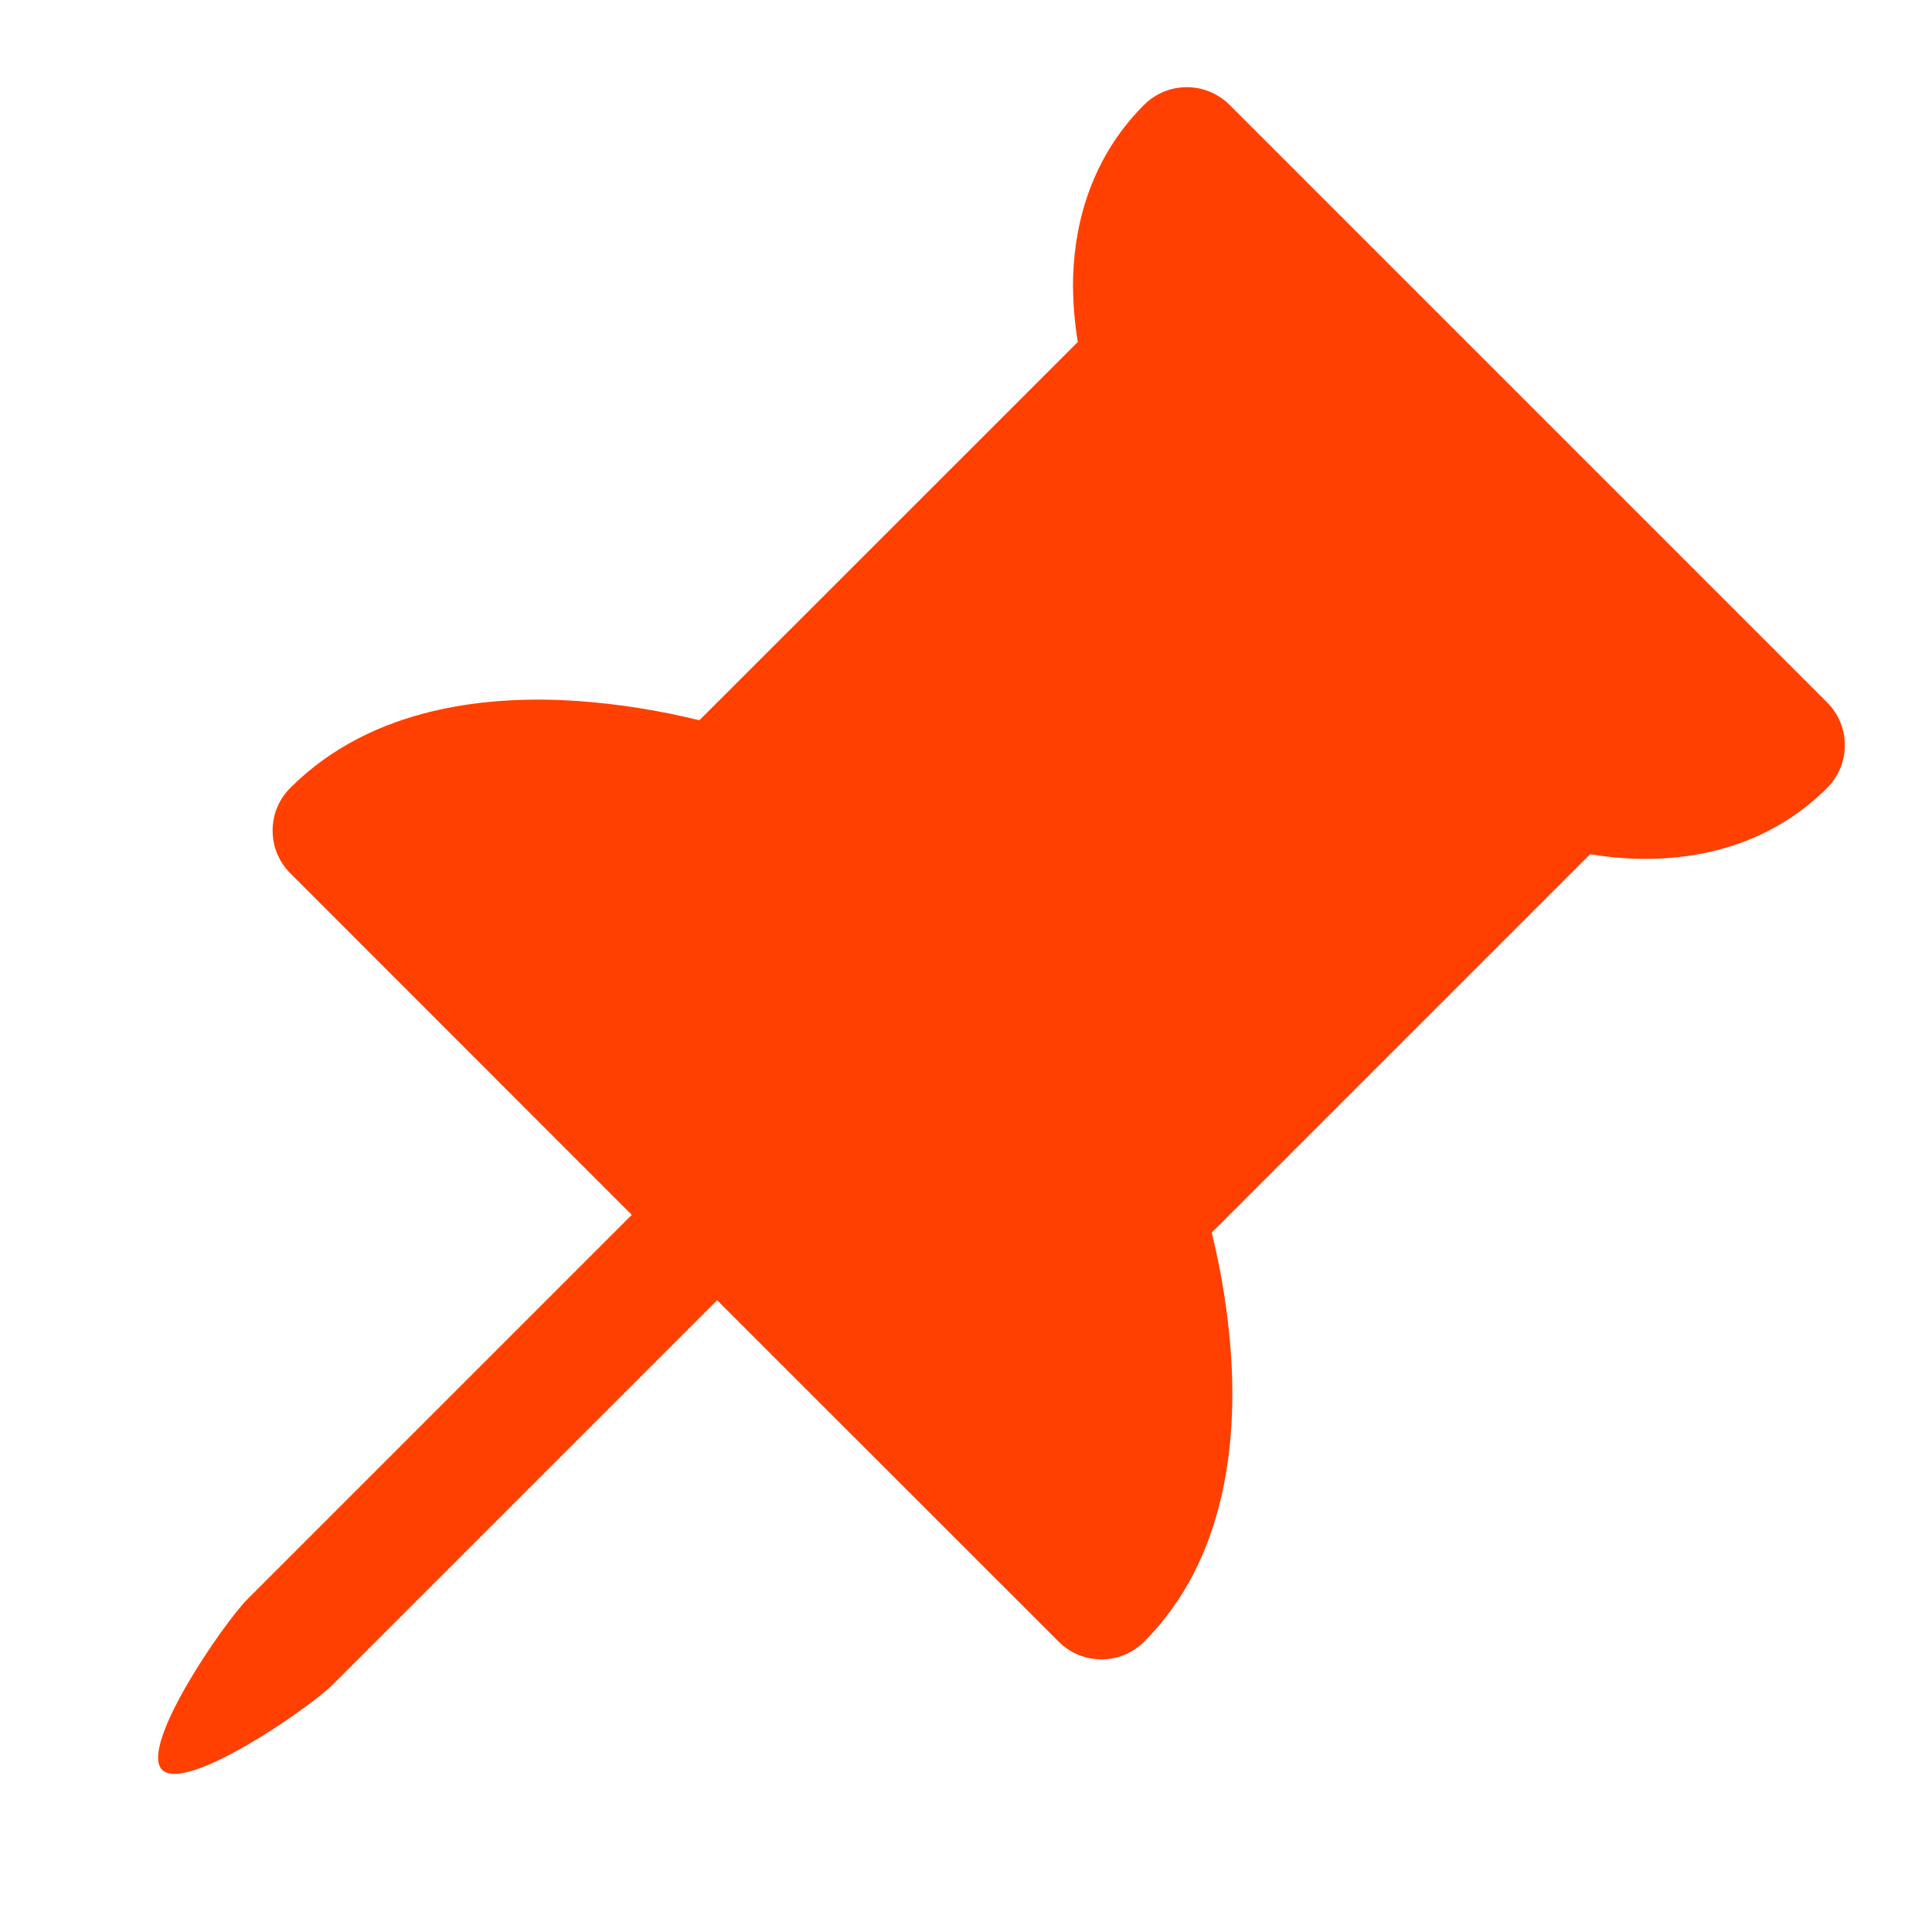
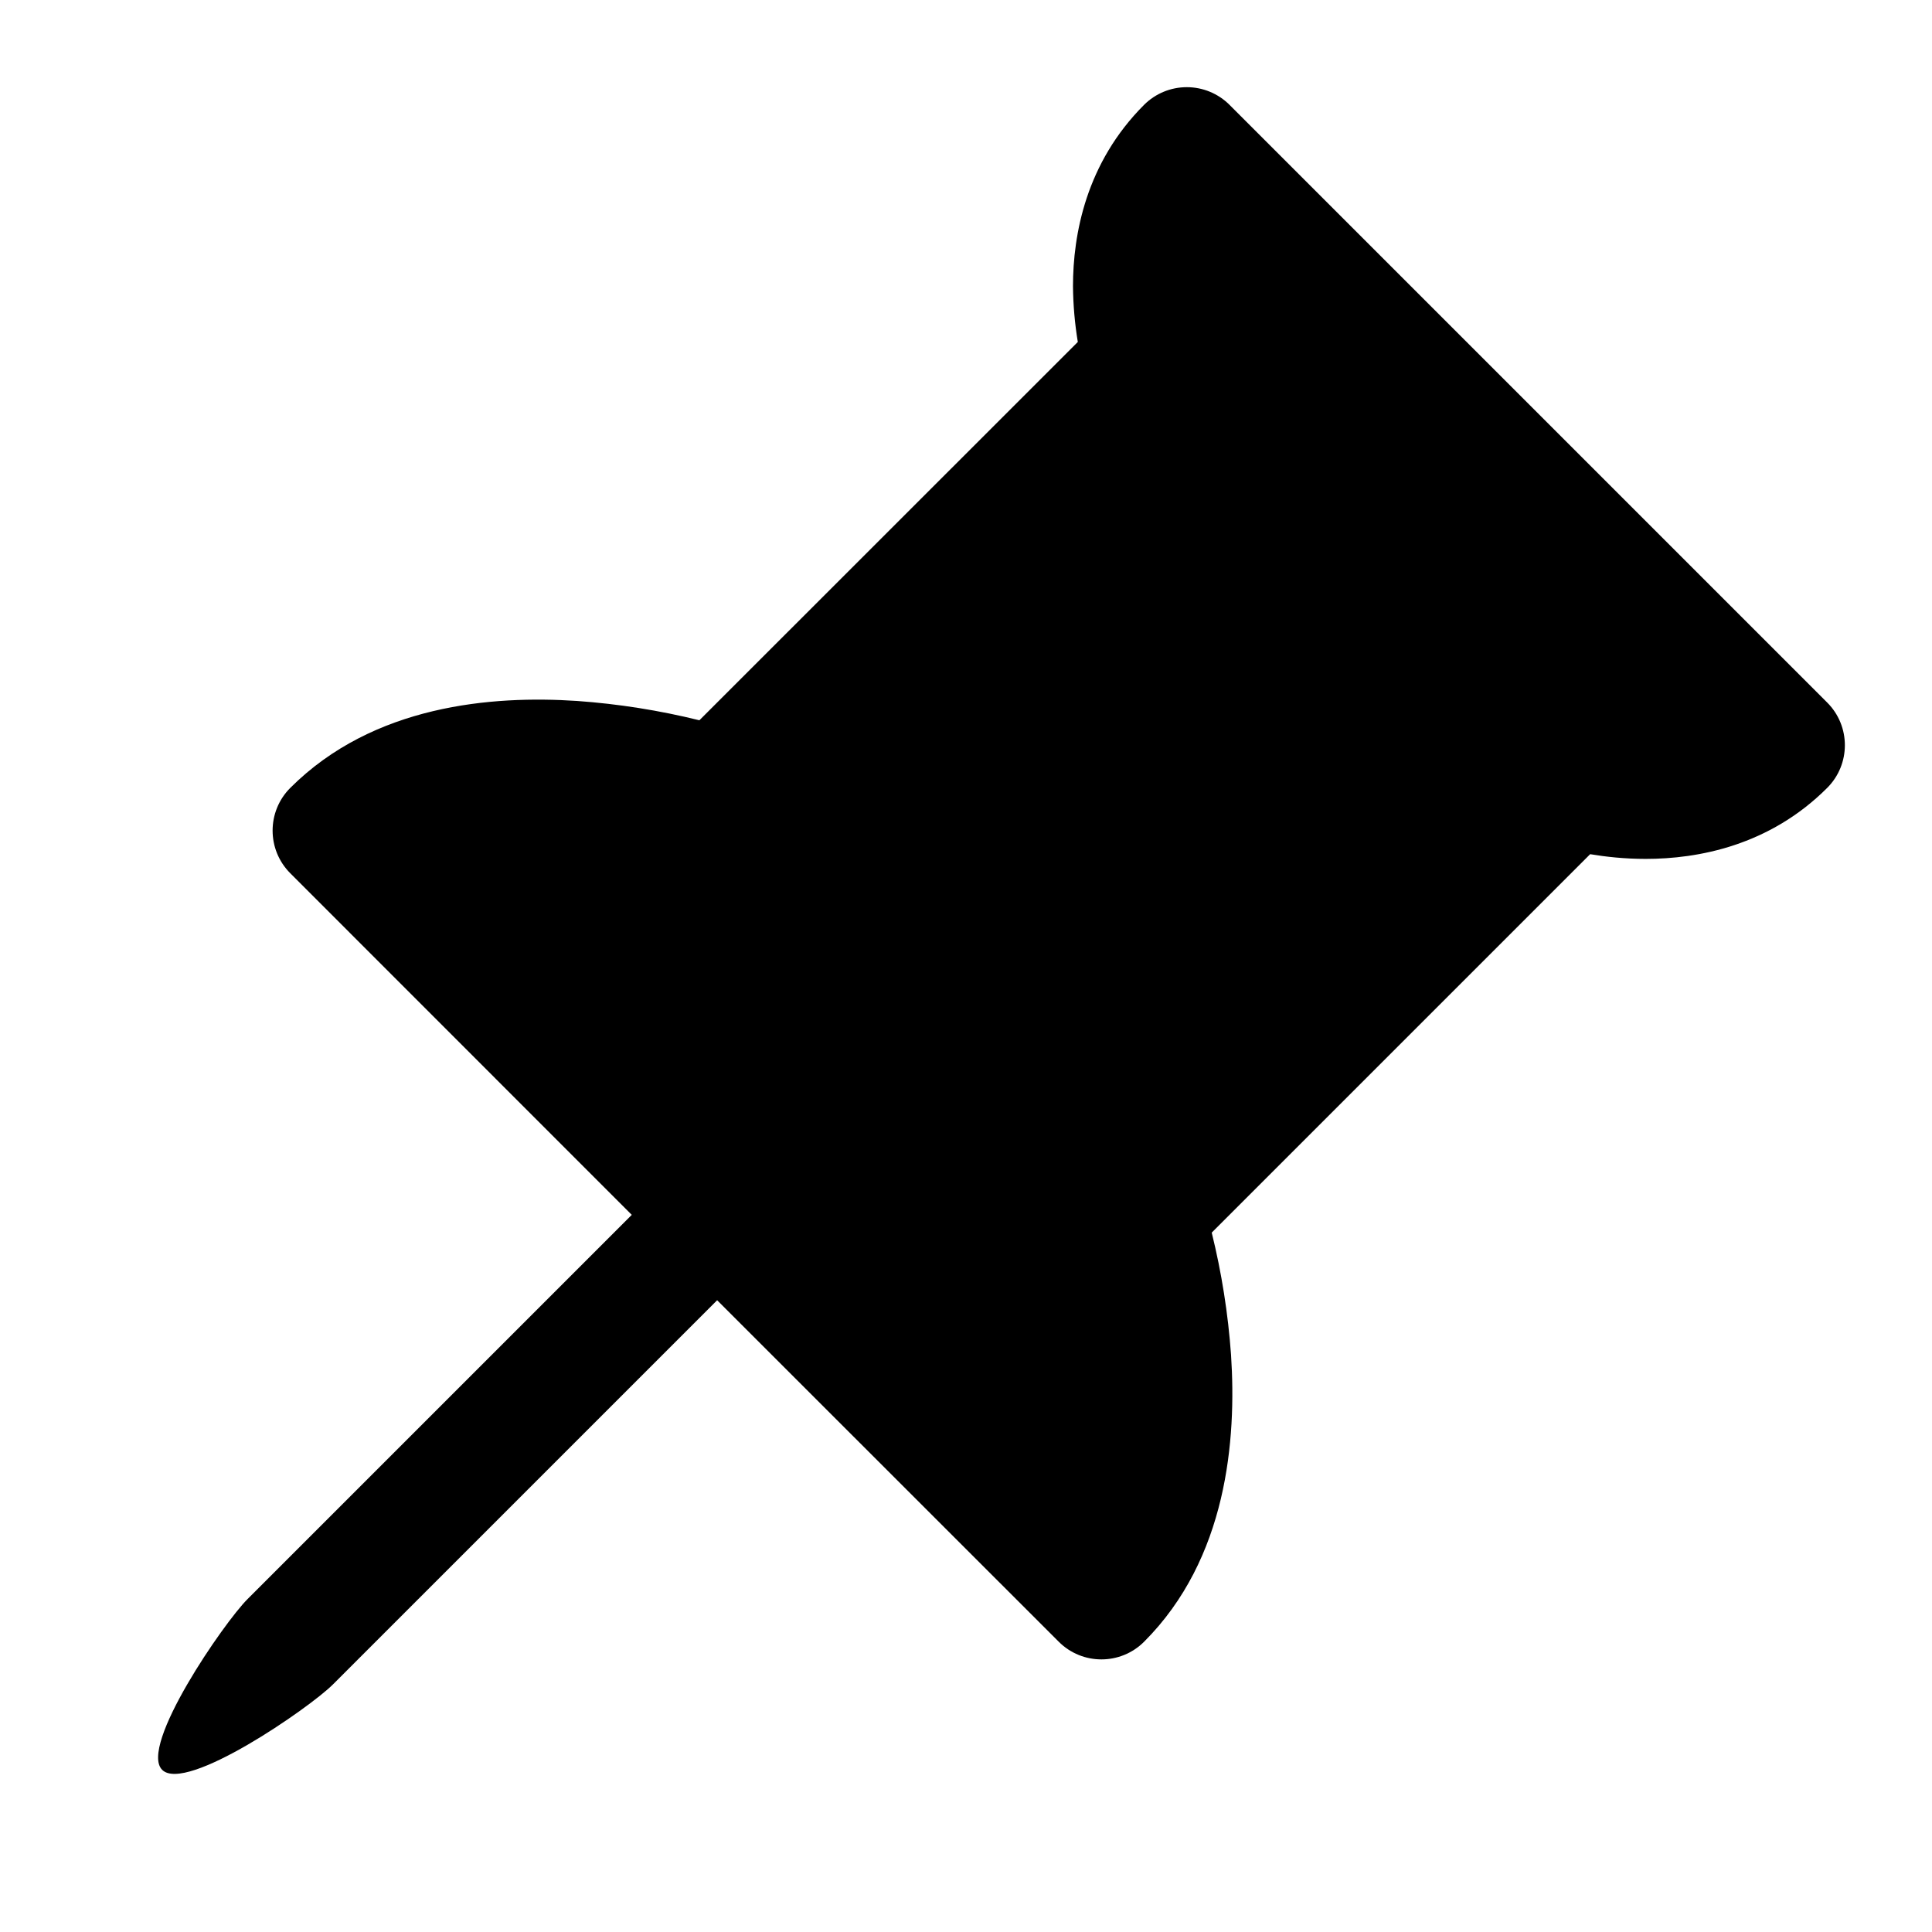
<svg xmlns="http://www.w3.org/2000/svg" width="16" height="16" class="bi bi-pin-angle-fill" viewBox="0 0 16 16">
-   <path fill="#FF4000" d="M9.828.722a.5.5 0 0 1 .354.146l4.95 4.95a.5.5 0 0 1 0 .707c-.48.48-1.072.588-1.503.588-.177 0-.335-.018-.46-.039l-3.134 3.134a6 6 0 0 1 .16 1.013c.046.702-.032 1.687-.72 2.375a.5.5 0 0 1-.707 0l-2.829-2.828-3.182 3.182c-.195.195-1.219.902-1.414.707s.512-1.22.707-1.414l3.182-3.182-2.828-2.829a.5.5 0 0 1 0-.707c.688-.688 1.673-.767 2.375-.72a6 6 0 0 1 1.013.16l3.134-3.133a3 3 0 0 1-.04-.461c0-.43.108-1.022.589-1.503a.5.5 0 0 1 .353-.146" />
+   <path fill="currentColor" d="M9.828.722a.5.5 0 0 1 .354.146l4.95 4.95a.5.5 0 0 1 0 .707c-.48.48-1.072.588-1.503.588-.177 0-.335-.018-.46-.039l-3.134 3.134a6 6 0 0 1 .16 1.013c.046.702-.032 1.687-.72 2.375a.5.5 0 0 1-.707 0l-2.829-2.828-3.182 3.182c-.195.195-1.219.902-1.414.707s.512-1.22.707-1.414l3.182-3.182-2.828-2.829a.5.5 0 0 1 0-.707c.688-.688 1.673-.767 2.375-.72a6 6 0 0 1 1.013.16l3.134-3.133a3 3 0 0 1-.04-.461c0-.43.108-1.022.589-1.503a.5.5 0 0 1 .353-.146" />
</svg>
